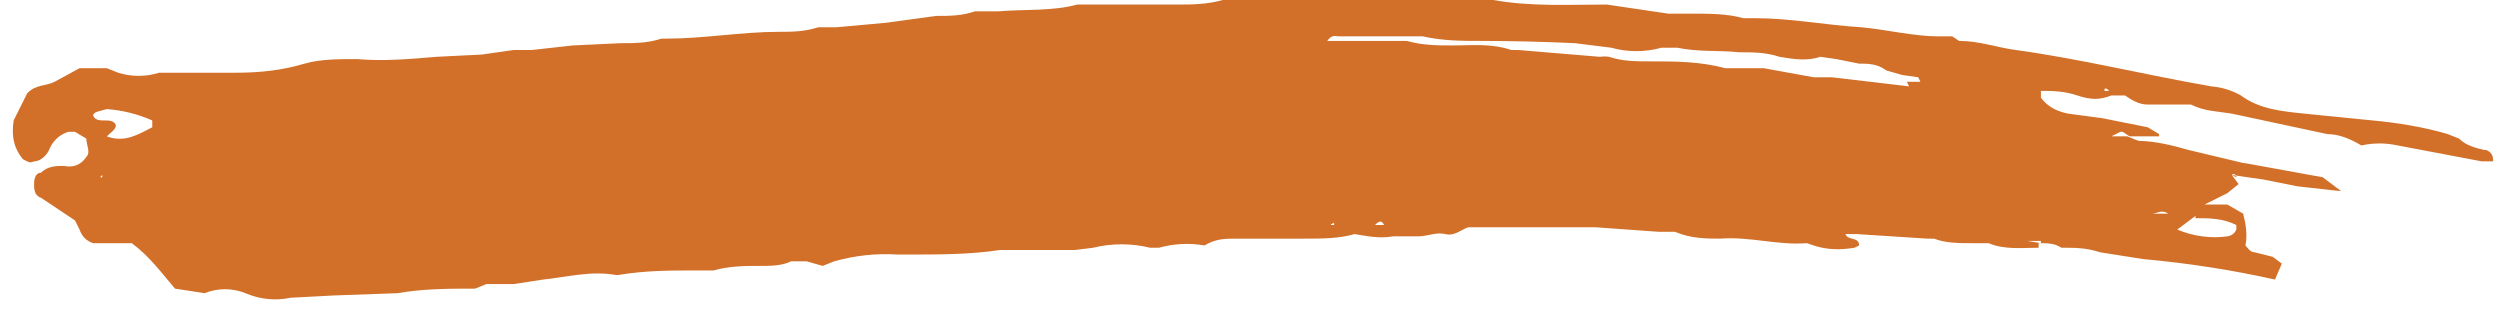
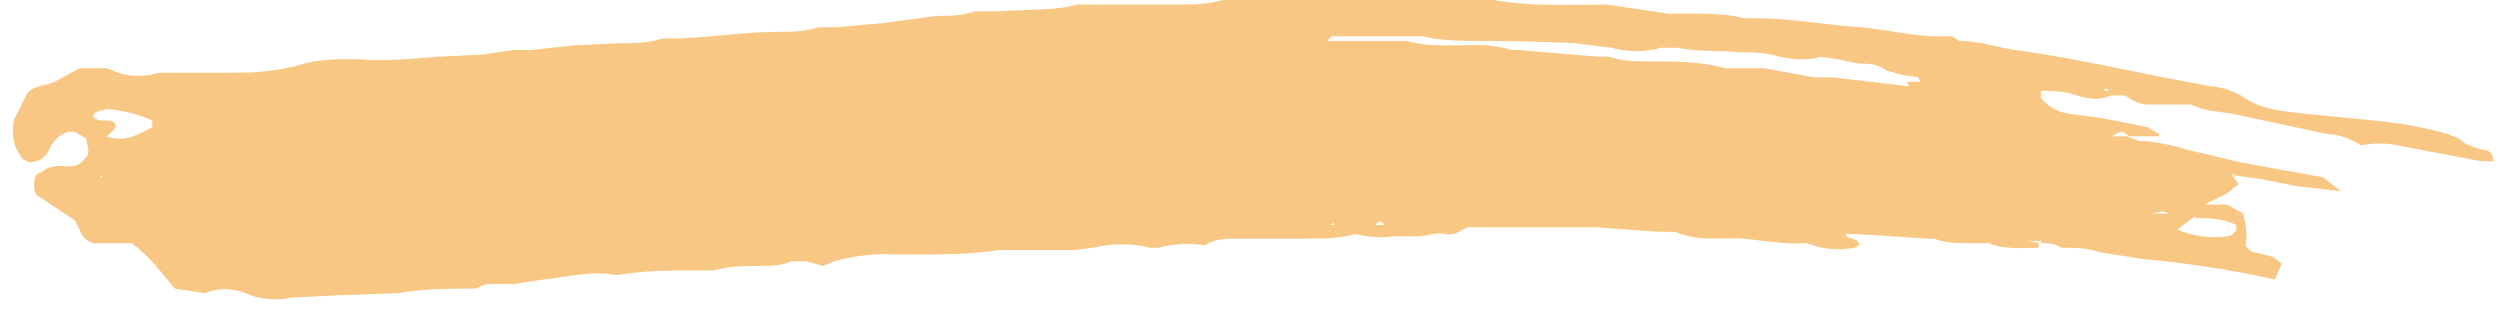
<svg xmlns="http://www.w3.org/2000/svg" width="110" height="14" fill="none">
-   <path d="M109.3 6.6c-.4-.1-.8-.2-1.1-.5l-.5-.2c-1-.3-2.2-.5-3.3-.6l-3-.3c-1-.1-2-.2-2.8-.8a3.2 3.2 0 0 0-1.3-.4c-2.9-.5-5.7-1.2-8.6-1.6-.8-.1-1.6-.4-2.5-.4l-.3-.2h-.6c-1.1 0-2.3-.3-3.4-.4-1.6-.1-3.1-.4-4.7-.4h-.5C76 .6 75.2.6 74.4.6h-1L70.7.2c-1.7 0-3.3.1-5-.2H53.8c-.7.2-1.4.2-2 .2h-4.4c-1.1.3-2.3.2-3.5.3h-1c-.6.2-1.1.2-1.7.2L39 1l-2.2.2H36c-.6.2-1.2.2-1.7.2-1.7 0-3.3.3-5 .3h-.2c-.6.2-1.2.2-1.8.2l-2.1.1-1.8.2h-.8l-1.4.2-2 .1c-1.2.1-2.3.2-3.5.1-.8 0-1.6 0-2.3.2-1 .3-2 .4-3 .4H7a3 3 0 0 1-1.8 0L4.7 3H3.5l-1.1.6c-.4.2-.8.1-1.2.5L.6 5.3C.5 6 .6 6.5 1 7c.2.1.3.2.5.1.3 0 .6-.3.7-.6.2-.4.5-.6.8-.7h.3l.5.3c0 .3.2.6 0 .8-.2.3-.5.5-1 .4-.3 0-.7 0-1 .3-.2 0-.3.2-.3.5 0 .2 0 .5.3.6l1.5 1 .2.4c.1.3.3.5.6.6H5.8c.8.6 1.3 1.3 1.9 2l1.3.2a2.4 2.4 0 0 1 1.8 0 3.3 3.3 0 0 0 2 .2l1.9-.1 2.8-.1c1.1-.2 2.3-.2 3.4-.2l.5-.2h1.2l1.3-.2c1-.1 2.1-.4 3.2-.2h.1c1.2-.2 2.3-.2 3.4-.2h.8c.7-.2 1.4-.2 2-.2.5 0 1 0 1.4-.2h.7l.7.2.5-.2a8.3 8.3 0 0 1 2.8-.3h.4c1.4 0 2.8 0 4.1-.2H47.3l.8-.1c.8-.2 1.7-.2 2.5 0h.4a4.5 4.5 0 0 1 2-.1c.5-.3.9-.3 1.4-.3h3c.8 0 1.5 0 2.2-.2.6.1 1.1.2 1.7.1h1.1c.4 0 .8-.2 1.2-.1.4.1.7-.2 1-.3h5.6l2.8.2h.7c.7.3 1.4.3 2 .3 1.3-.1 2.5.3 3.8.2l.3.1c.6.2 1.2.2 1.8.1l.2-.1c0-.4-.5-.2-.6-.5h.5l3.1.2h.3c.5.2 1.1.2 1.7.2h.7c.7.3 1.5.2 2.2.2v-.2c.4 0 .7 0 1 .2.6 0 1.1 0 1.7.2l1.9.3a45.3 45.3 0 0 1 5.8.9l.3-.7-.4-.3-.8-.2c-.2 0-.3-.2-.4-.3.1-.5 0-1-.1-1.4L98 9h-1l1-.5.5-.4-.3-.4 1.4.2 1.5.3 1.8.2h.1l-.8-.6-3.3-.6a2.9 2.9 0 0 1-.5-.1l-2.1-.5c-.7-.2-1.5-.4-2.2-.4l-.5-.2H95v-.1l-.5-.3-2-.4L91 5c-.5-.1-.9-.3-1.2-.7V4c.5 0 1 0 1.6.2s1 .2 1.5 0h.6c.3.2.6.4 1 .4h1.9c.6.3 1.2.3 1.8.4l4.2.9c.5 0 1 .2 1.5.5a3.7 3.7 0 0 1 1.6 0l3.7.7h.5c0-.3-.1-.4-.3-.5zM4.4 7.8l.1-.1v.1zm2.3-2.2c-.6.3-1.2.7-2 .4.2-.2.4-.3.4-.5-.2-.4-.8 0-1-.4 0-.2.3-.2.6-.3a6 6 0 0 1 2 .5v.3zm52 4.3c-.2 0-.2 0 0-.1v.1zm1.8 0c.2-.2.3-.2.4 0h-.4zm16.8.2c.1 0 .1 0 0 0zM84 3.8l-3.4-.4h-.8L77.6 3h-1.7c-1.1-.3-2.2-.3-3.3-.3-.6 0-1.2 0-1.8-.2a1.3 1.3 0 0 0-.4 0l-3.6-.3h-.3c-.9-.3-1.7-.2-2.6-.2-.6 0-1.3 0-2-.2h-3.5c.2-.3.4-.2.5-.2h3.7c.9.2 1.7.2 2.6.2a90.9 90.9 0 0 1 4.1.1l.8.1.8.1c.7.2 1.5.2 2.2 0h.7c1 .2 1.8.1 2.7.2.6 0 1.2 0 1.8.2.6.1 1.2.2 1.8 0l.7.1 1 .2c.4 0 .8 0 1.2.3l.7.2.7.1.1.2h-.6zm14.4 4l-.2-.1c.1-.1.1 0 .2 0zm-2.1.8h-.1zm.3 1c.6 0 1.2 0 1.8.3v.2a.5.5 0 0 1-.4.3c-.7.1-1.5 0-2.2-.3l.8-.6zm-1.2-.2h-.7c.2 0 .4-.2.7 0zm-2-3.6l.3.2h-.8l.4-.2zm-3.6 4.9l-.6-.1h.6zm3-6.7h-.2v-.1h.1z" fill="#D27029" />
+   <path d="M109.3 6.6c-.4-.1-.8-.2-1.1-.5l-.5-.2c-1-.3-2.2-.5-3.3-.6l-3-.3c-1-.1-2-.2-2.8-.8a3.2 3.2 0 0 0-1.3-.4c-2.9-.5-5.7-1.2-8.6-1.6-.8-.1-1.6-.4-2.5-.4l-.3-.2h-.6c-1.1 0-2.3-.3-3.4-.4-1.6-.1-3.1-.4-4.7-.4h-.5C76 .6 75.2.6 74.4.6h-1L70.7.2c-1.7 0-3.3.1-5-.2H53.8c-.7.2-1.4.2-2 .2h-4.4c-1.1.3-2.3.2-3.5.3h-1c-.6.2-1.1.2-1.7.2L39 1l-2.2.2H36c-.6.2-1.2.2-1.7.2-1.7 0-3.3.3-5 .3h-.2c-.6.2-1.2.2-1.8.2l-2.1.1-1.8.2h-.8l-1.4.2-2 .1c-1.2.1-2.3.2-3.5.1-.8 0-1.6 0-2.3.2-1 .3-2 .4-3 .4H7a3 3 0 0 1-1.8 0L4.7 3H3.5l-1.1.6c-.4.2-.8.1-1.2.5L.6 5.3C.5 6 .6 6.5 1 7c.2.1.3.2.5.1.3 0 .6-.3.7-.6.2-.4.5-.6.8-.7h.3l.5.3c0 .3.2.6 0 .8-.2.3-.5.5-1 .4-.3 0-.7 0-1 .3-.2 0-.3.2-.3.5 0 .2 0 .5.3.6l1.5 1 .2.4c.1.3.3.5.6.6H5.8c.8.6 1.3 1.3 1.9 2l1.3.2a2.4 2.4 0 0 1 1.8 0 3.3 3.3 0 0 0 2 .2l1.9-.1 2.8-.1c1.1-.2 2.3-.2 3.4-.2l.5-.2h1.2l1.3-.2c1-.1 2.1-.4 3.2-.2h.1c1.2-.2 2.3-.2 3.4-.2h.8c.7-.2 1.4-.2 2-.2.5 0 1 0 1.4-.2h.7l.7.2.5-.2a8.3 8.3 0 0 1 2.8-.3h.4c1.4 0 2.8 0 4.1-.2H47.3l.8-.1c.8-.2 1.7-.2 2.5 0h.4a4.5 4.5 0 0 1 2-.1c.5-.3.9-.3 1.4-.3h3c.8 0 1.5 0 2.2-.2.6.1 1.1.2 1.7.1h1.1c.4 0 .8-.2 1.2-.1.4.1.7-.2 1-.3h5.6l2.8.2h.7c.7.3 1.4.3 2 .3 1.3-.1 2.5.3 3.8.2l.3.1c.6.2 1.2.2 1.8.1l.2-.1c0-.4-.5-.2-.6-.5h.5l3.1.2h.3c.5.2 1.1.2 1.7.2h.7c.7.3 1.5.2 2.2.2v-.2c.4 0 .7 0 1 .2.6 0 1.1 0 1.7.2l1.9.3a45.3 45.3 0 0 1 5.8.9l.3-.7-.4-.3-.8-.2c-.2 0-.3-.2-.4-.3.1-.5 0-1-.1-1.4L98 9h-1l1-.5.5-.4-.3-.4 1.4.2 1.5.3 1.8.2h.1l-.8-.6-3.3-.6a2.9 2.9 0 0 1-.5-.1l-2.1-.5c-.7-.2-1.5-.4-2.2-.4l-.5-.2H95v-.1l-.5-.3-2-.4L91 5c-.5-.1-.9-.3-1.2-.7V4c.5 0 1 0 1.6.2s1 .2 1.5 0h.6c.3.2.6.4 1 .4h1.9c.6.3 1.2.3 1.8.4l4.2.9c.5 0 1 .2 1.5.5a3.7 3.7 0 0 1 1.6 0l3.7.7h.5c0-.3-.1-.4-.3-.5zM4.4 7.8l.1-.1v.1zm2.3-2.2c-.6.3-1.2.7-2 .4.2-.2.4-.3.4-.5-.2-.4-.8 0-1-.4 0-.2.3-.2.6-.3a6 6 0 0 1 2 .5v.3zm52 4.3c-.2 0-.2 0 0-.1v.1zm1.8 0c.2-.2.3-.2.4 0h-.4zm16.8.2c.1 0 .1 0 0 0zM84 3.8l-3.4-.4h-.8L77.6 3h-1.7c-1.1-.3-2.2-.3-3.3-.3-.6 0-1.2 0-1.8-.2a1.3 1.3 0 0 0-.4 0l-3.6-.3h-.3c-.9-.3-1.7-.2-2.6-.2-.6 0-1.3 0-2-.2h-3.5c.2-.3.4-.2.5-.2h3.7c.9.2 1.7.2 2.6.2a90.9 90.9 0 0 1 4.1.1l.8.1.8.1c.7.2 1.5.2 2.2 0h.7c1 .2 1.8.1 2.7.2.6 0 1.2 0 1.8.2.6.1 1.2.2 1.8 0l.7.1 1 .2c.4 0 .8 0 1.2.3l.7.2.7.1.1.2h-.6zm14.4 4l-.2-.1c.1-.1.1 0 .2 0zm-2.1.8h-.1zm.3 1c.6 0 1.2 0 1.8.3v.2a.5.5 0 0 1-.4.3c-.7.1-1.5 0-2.2-.3l.8-.6zm-1.2-.2h-.7c.2 0 .4-.2.7 0zm-2-3.6l.3.2h-.8l.4-.2zm-3.6 4.9l-.6-.1h.6zm3-6.7h-.2v-.1h.1z" fill="#F9C784" />
</svg>
